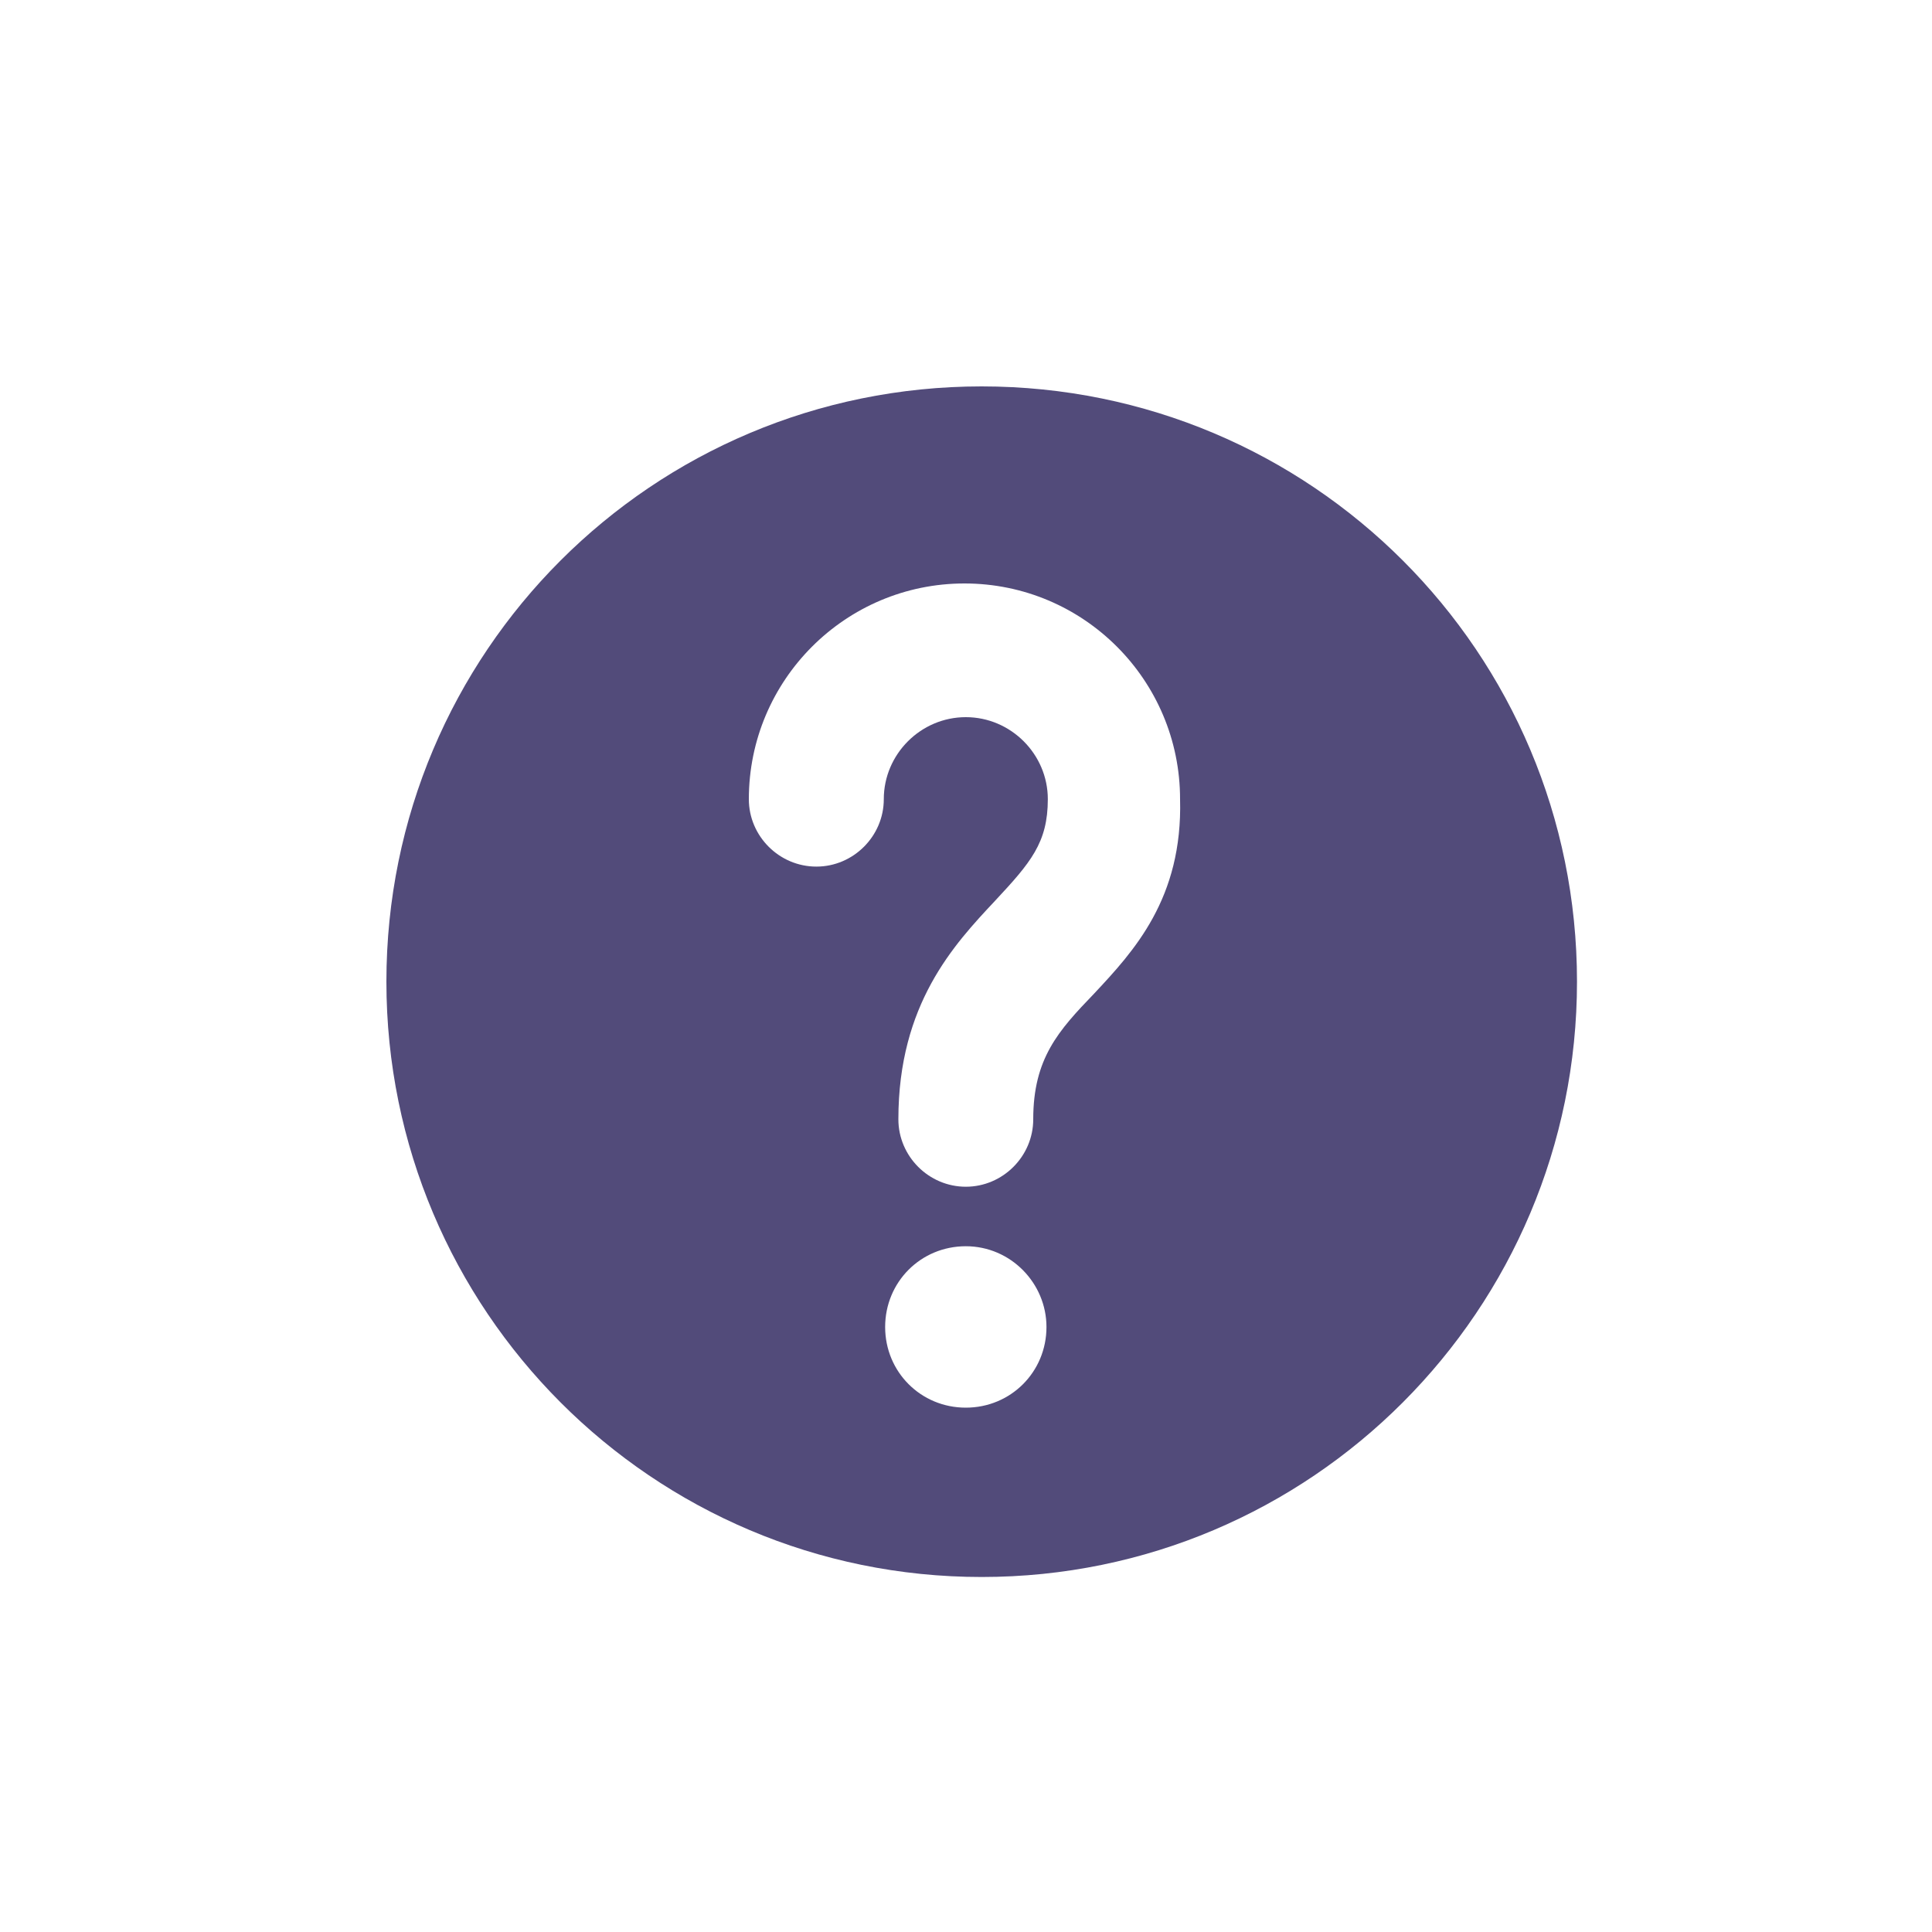
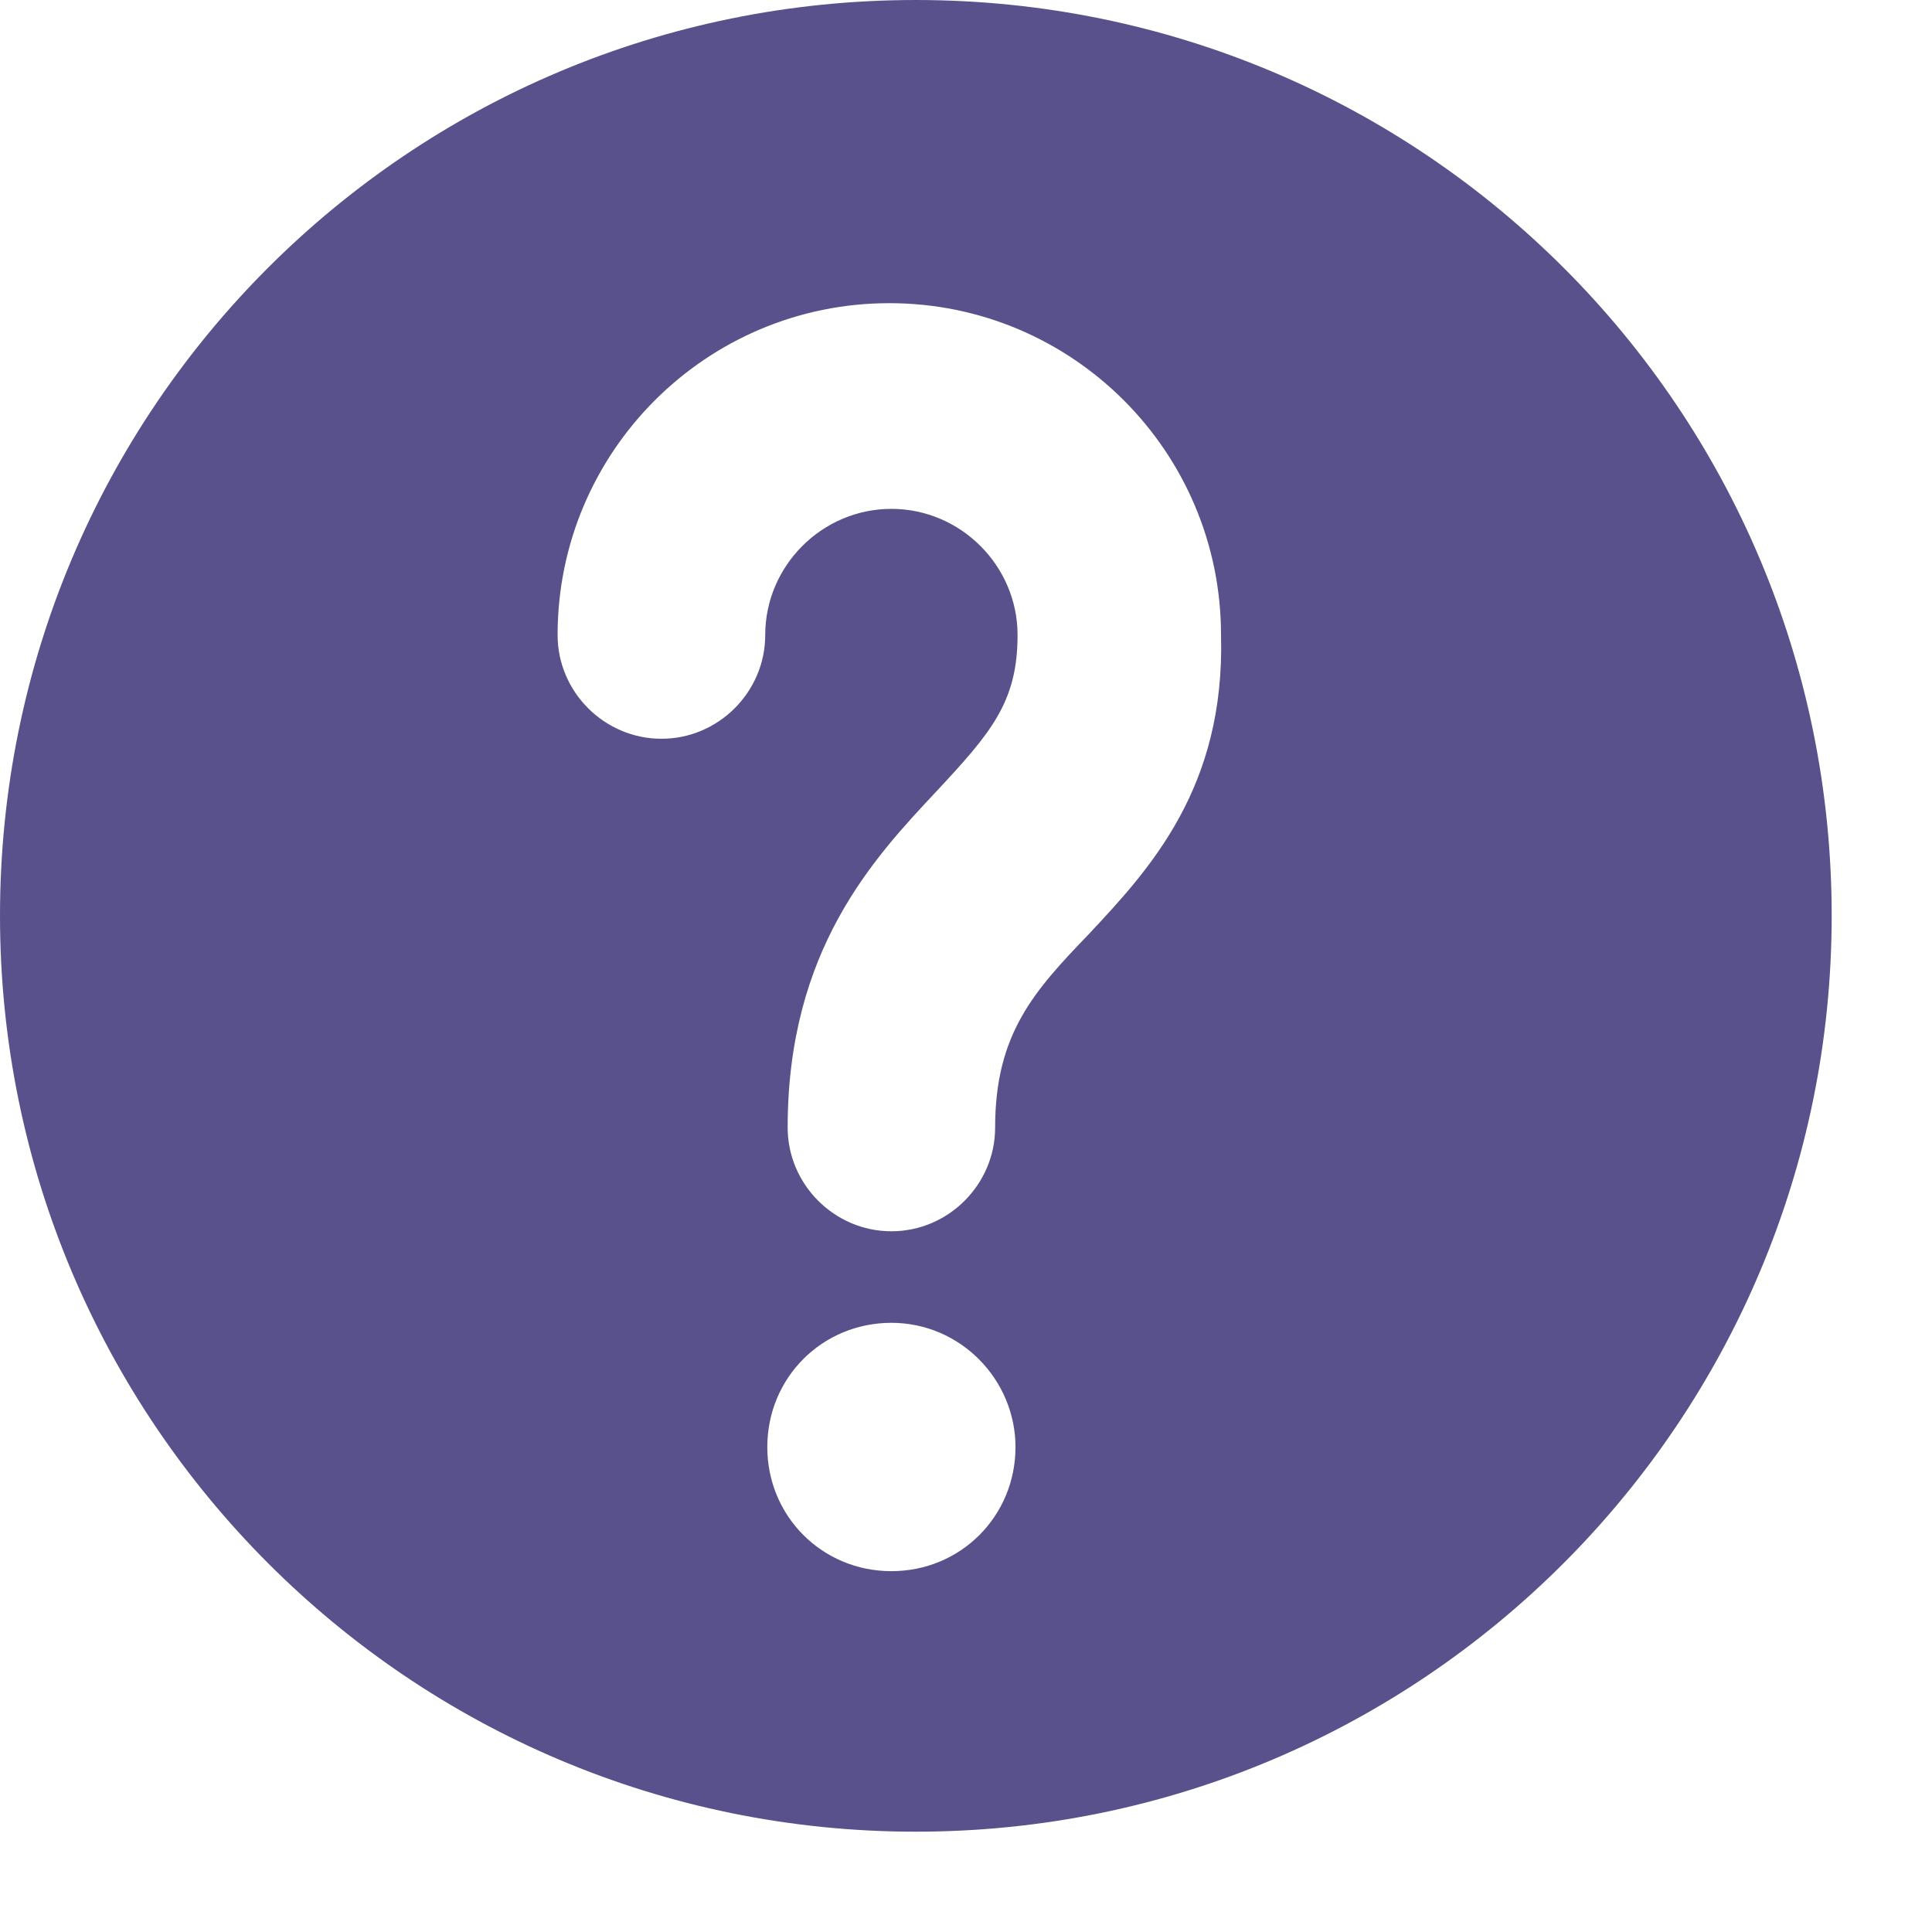
- <svg xmlns="http://www.w3.org/2000/svg" width="20px" height="20px" viewBox="0 0 20 20" version="1.1">
+ <svg xmlns="http://www.w3.org/2000/svg" width="13px" height="13px" viewBox="0 0 13 13" version="1.1">
  <defs />
-   <g id="Page-1" stroke="none" stroke-width="1" fill="none" fill-rule="evenodd">
-     <g id="Artboard-1-Copy-9" fill="#524B7A">
-       <path d="M10.162,4 C6.753,4 4,6.753 4,10.162 C4,13.559 6.753,16.325 10.162,16.325 C13.572,16.325 16.325,13.559 16.325,10.162 C16.325,6.753 13.572,4 10.162,4 L10.162,4 L10.162,4 Z M9.998,14.572 C9.532,14.572 9.163,14.202 9.163,13.737 C9.163,13.271 9.532,12.901 9.998,12.901 C10.464,12.901 10.833,13.285 10.833,13.737 C10.833,14.202 10.464,14.572 9.998,14.572 L9.998,14.572 L9.998,14.572 Z M11.326,10.286 C10.957,10.669 10.696,10.957 10.696,11.587 C10.696,11.97 10.381,12.285 9.998,12.285 C9.615,12.285 9.3,11.97 9.3,11.587 C9.3,10.395 9.875,9.779 10.299,9.327 C10.669,8.93 10.847,8.724 10.847,8.273 C10.847,7.807 10.464,7.424 9.998,7.424 C9.532,7.424 9.149,7.807 9.149,8.273 C9.149,8.656 8.834,8.971 8.451,8.971 C8.067,8.971 7.752,8.656 7.752,8.273 C7.752,7.04 8.752,6.04 9.984,6.04 C11.217,6.04 12.216,7.04 12.216,8.273 C12.244,9.3 11.737,9.847 11.326,10.286 L11.326,10.286 Z" id="support" />
+   <g id="02-16-2016" stroke="none" stroke-width="1" fill="none" fill-rule="evenodd">
+     <g id="UI_web_toolkit" transform="translate(-2965, -358)" fill="#59518B">
+       <g id="icons" transform="translate(1821, 218)">
+         <path d="M1150.162,140 C1146.753,140 1144,142.753 1144,146.162 C1144,149.559 1146.753,152.325 1150.162,152.325 C1153.572,152.325 1156.325,149.559 1156.325,146.162 C1156.325,142.753 1153.572,140 1150.162,140 L1150.162,140 L1150.162,140 Z M1149.998,150.572 C1149.532,150.572 1149.163,150.202 1149.163,149.737 C1149.163,149.271 1149.532,148.901 1149.998,148.901 C1150.464,148.901 1150.833,149.285 1150.833,149.737 C1150.833,150.202 1150.464,150.572 1149.998,150.572 L1149.998,150.572 L1149.998,150.572 Z M1151.326,146.286 C1150.957,146.669 1150.696,146.957 1150.696,147.587 C1150.696,147.97 1150.381,148.285 1149.998,148.285 C1149.615,148.285 1149.3,147.97 1149.3,147.587 C1149.3,146.395 1149.875,145.779 1150.299,145.327 C1150.669,144.93 1150.847,144.724 1150.847,144.273 C1150.847,143.807 1150.464,143.424 1149.998,143.424 C1149.532,143.424 1149.149,143.807 1149.149,144.273 C1149.149,144.656 1148.834,144.971 1148.451,144.971 C1148.067,144.971 1147.752,144.656 1147.752,144.273 C1147.752,143.04 1148.752,142.04 1149.984,142.04 C1151.217,142.04 1152.216,143.04 1152.216,144.273 C1152.244,145.3 1151.737,145.847 1151.326,146.286 L1151.326,146.286 Z" id="support" />
+       </g>
    </g>
  </g>
</svg>
